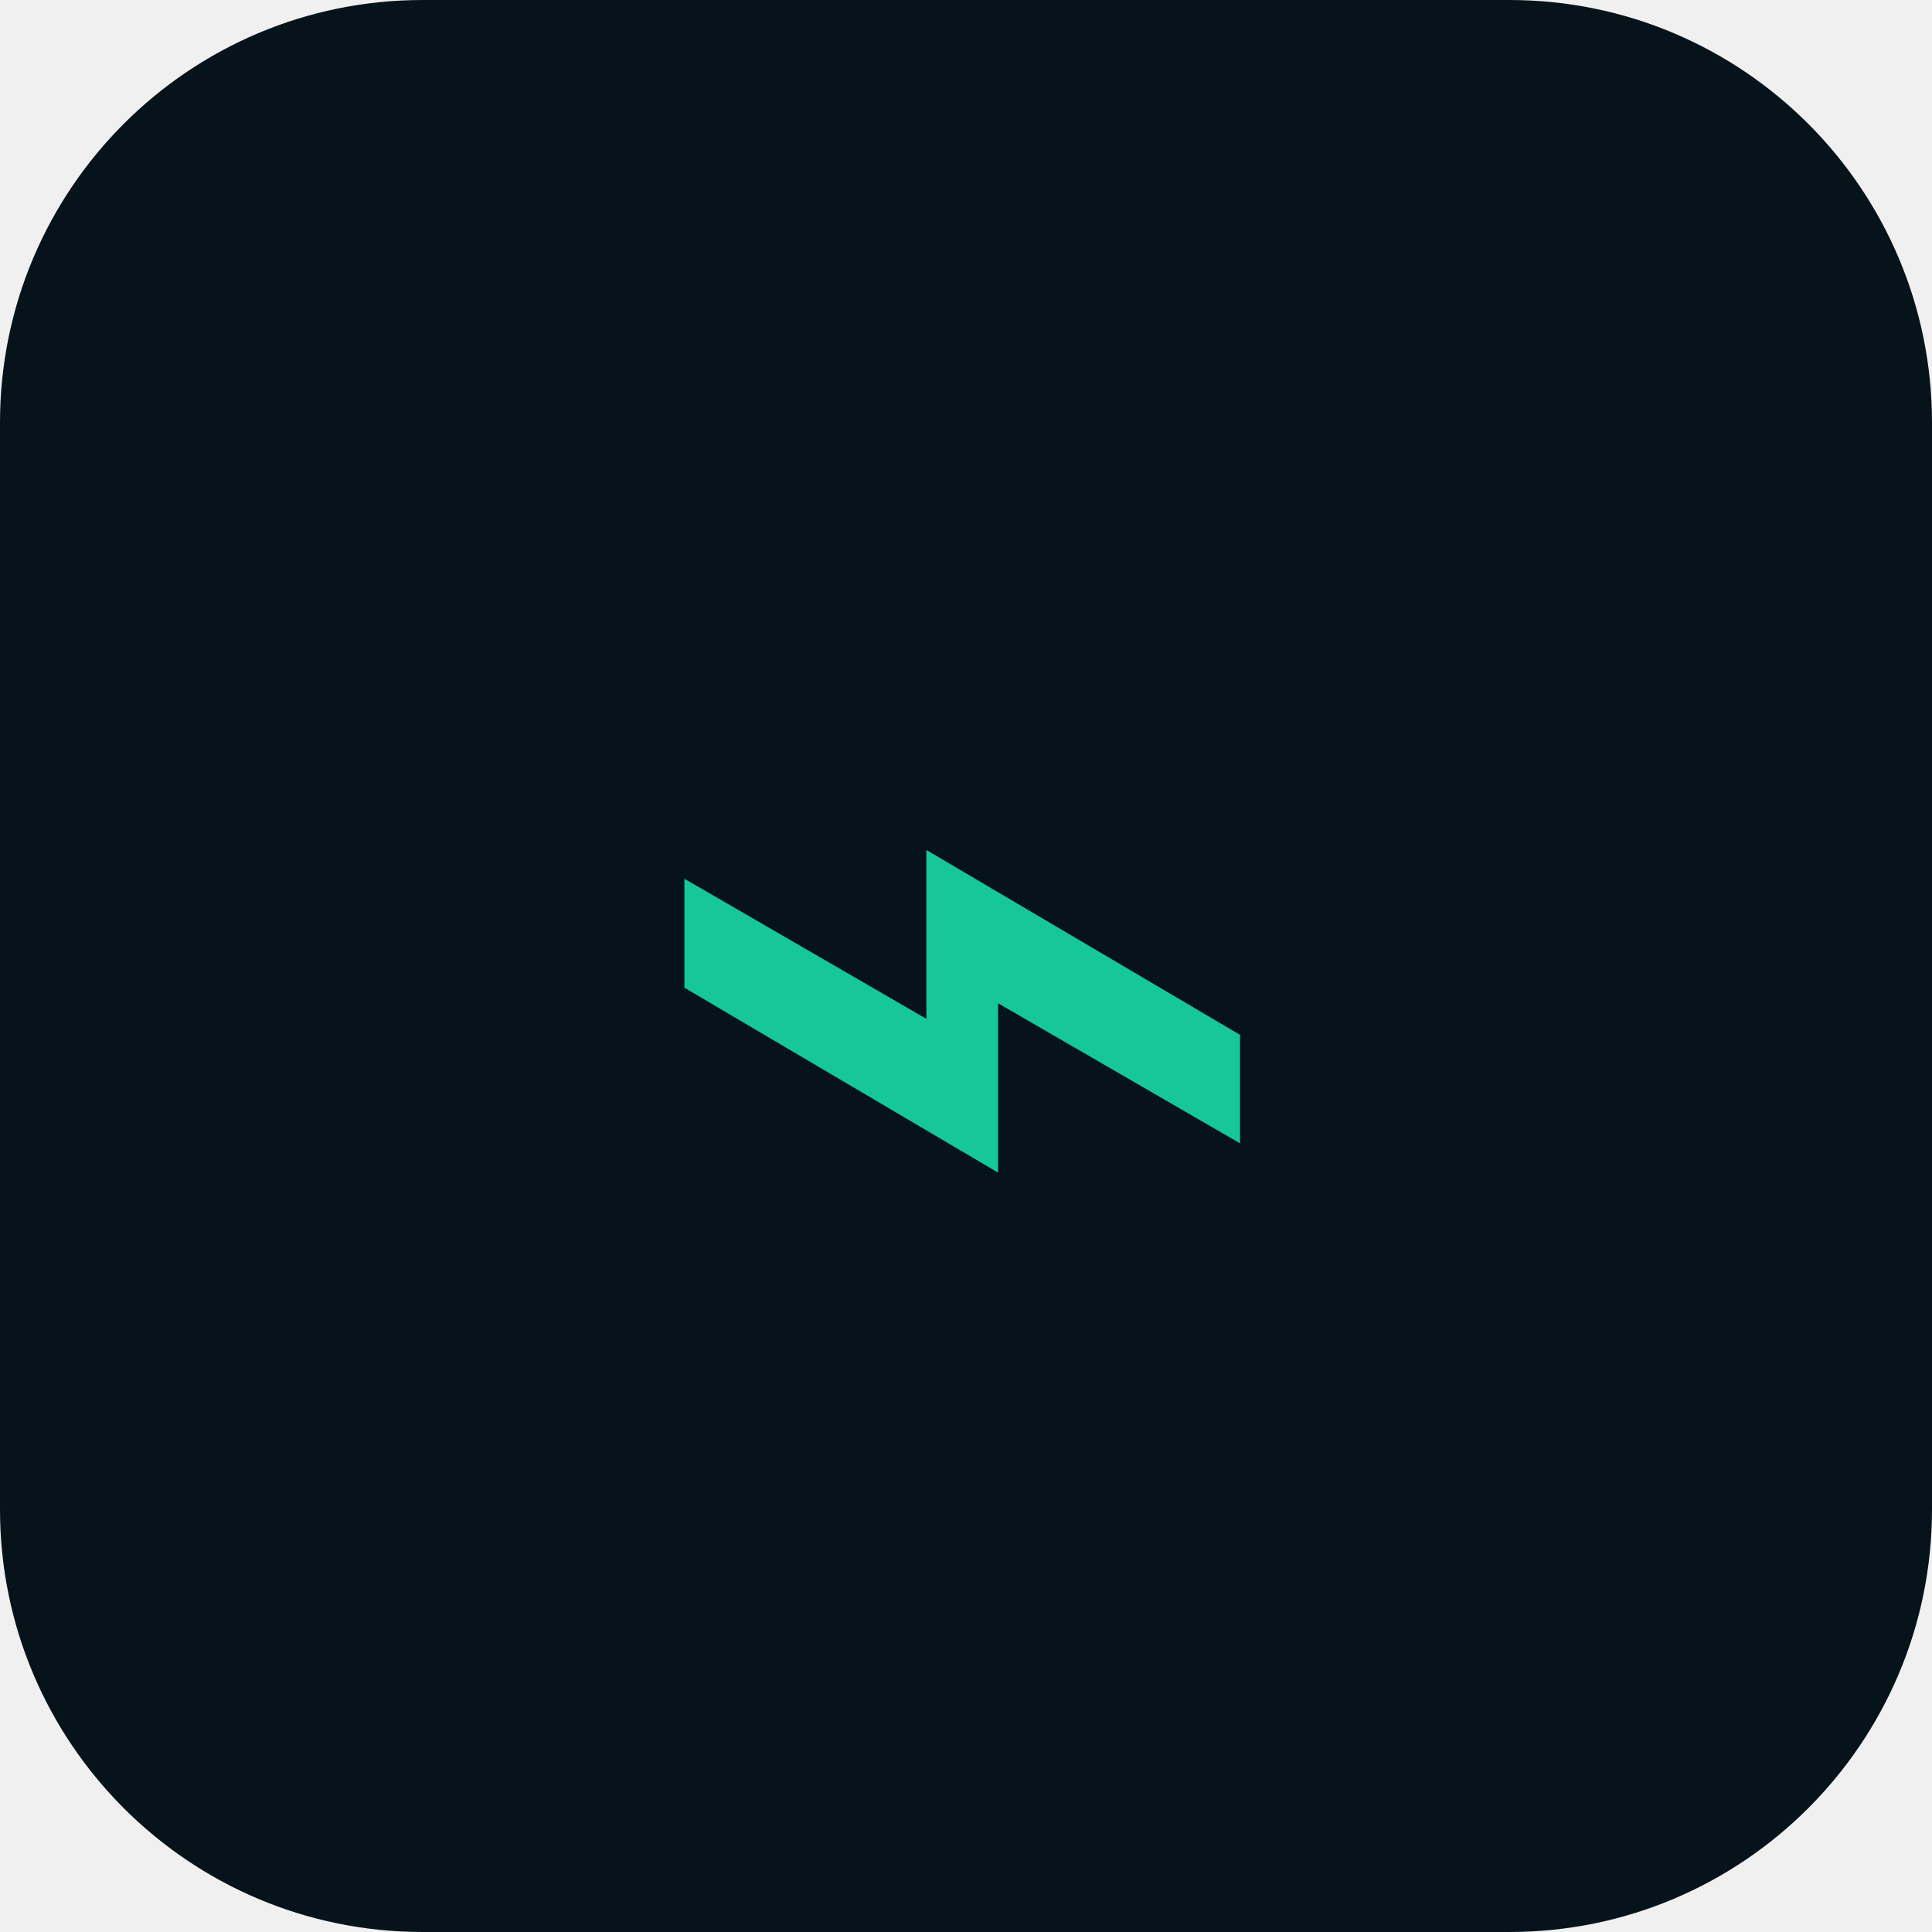
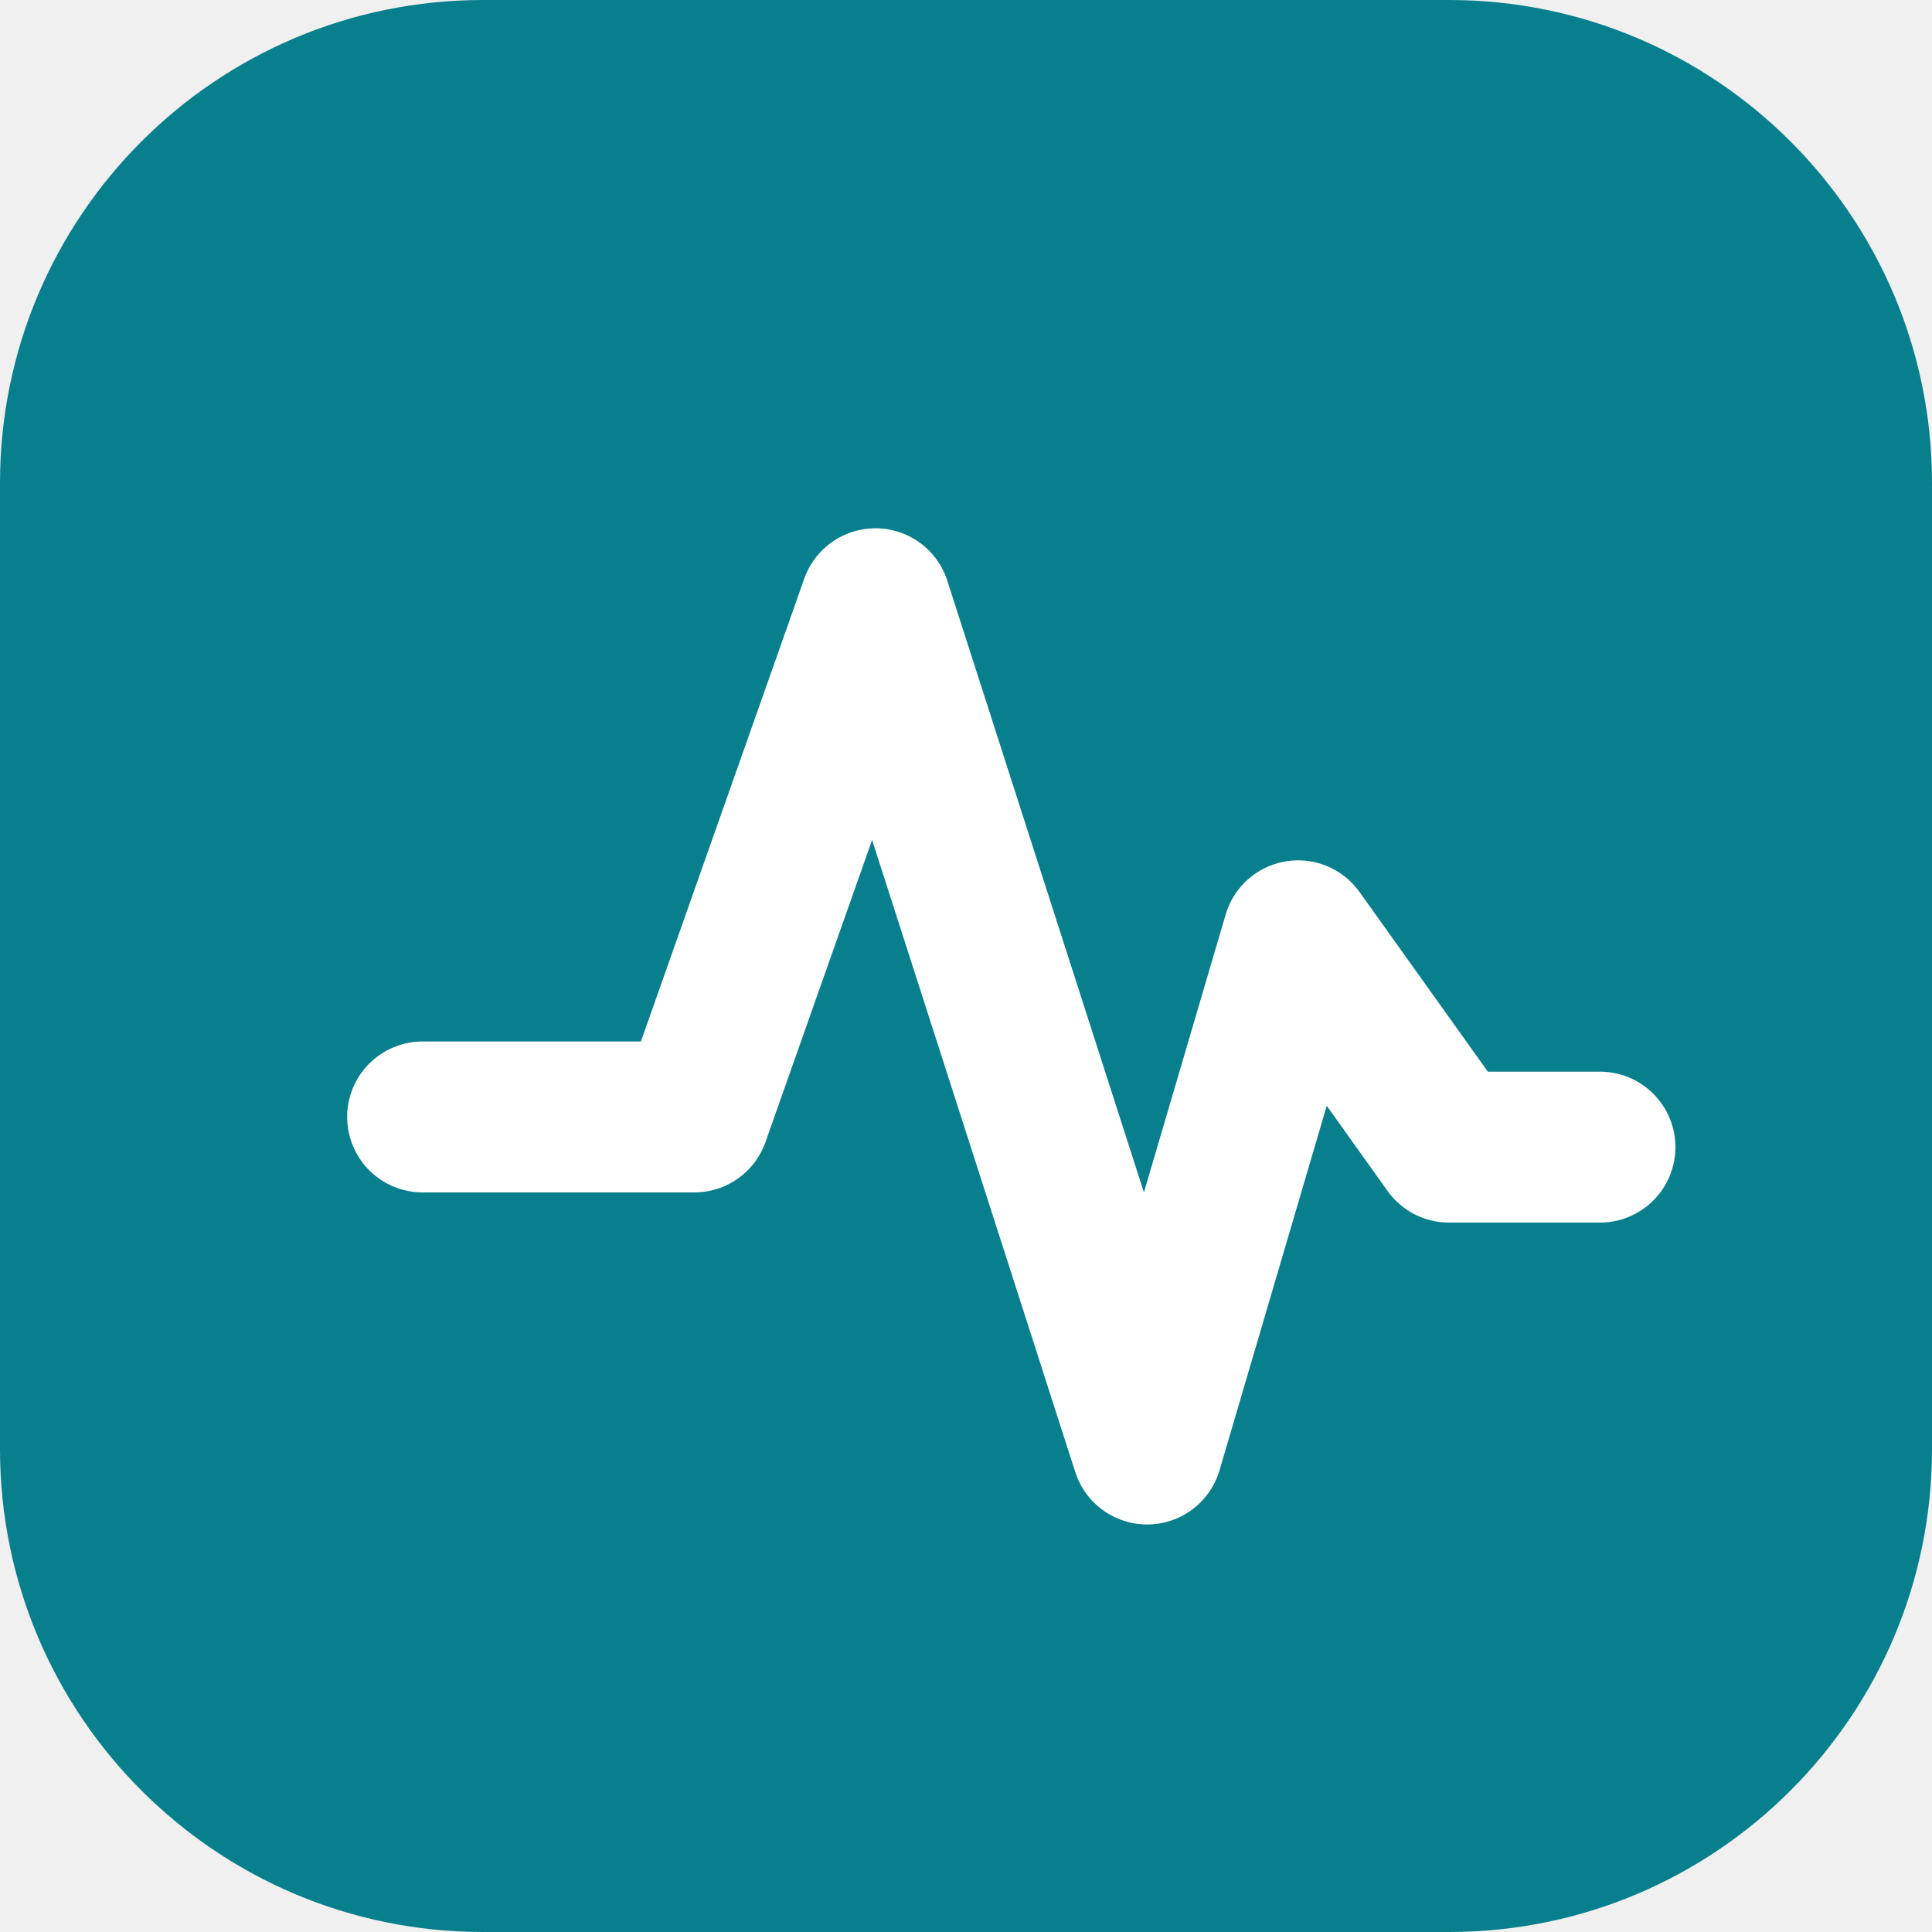
<svg xmlns="http://www.w3.org/2000/svg" viewBox="0 0 64 64">
-   <rect width="64" height="64" rx="14" fill="#07131b" />
-   <text x="32" y="45" text-anchor="middle" font-size="38" font-family="Arial" fill="#16c79a">⌁</text>
+   <rect width="64" height="64" rx="16" fill="#087f8c" />
+   <path d="M14 37h9l6-17 9 28 5-17 5 7h5" fill="none" stroke="#fff" stroke-width="5" stroke-linecap="round" stroke-linejoin="round" />
</svg>
